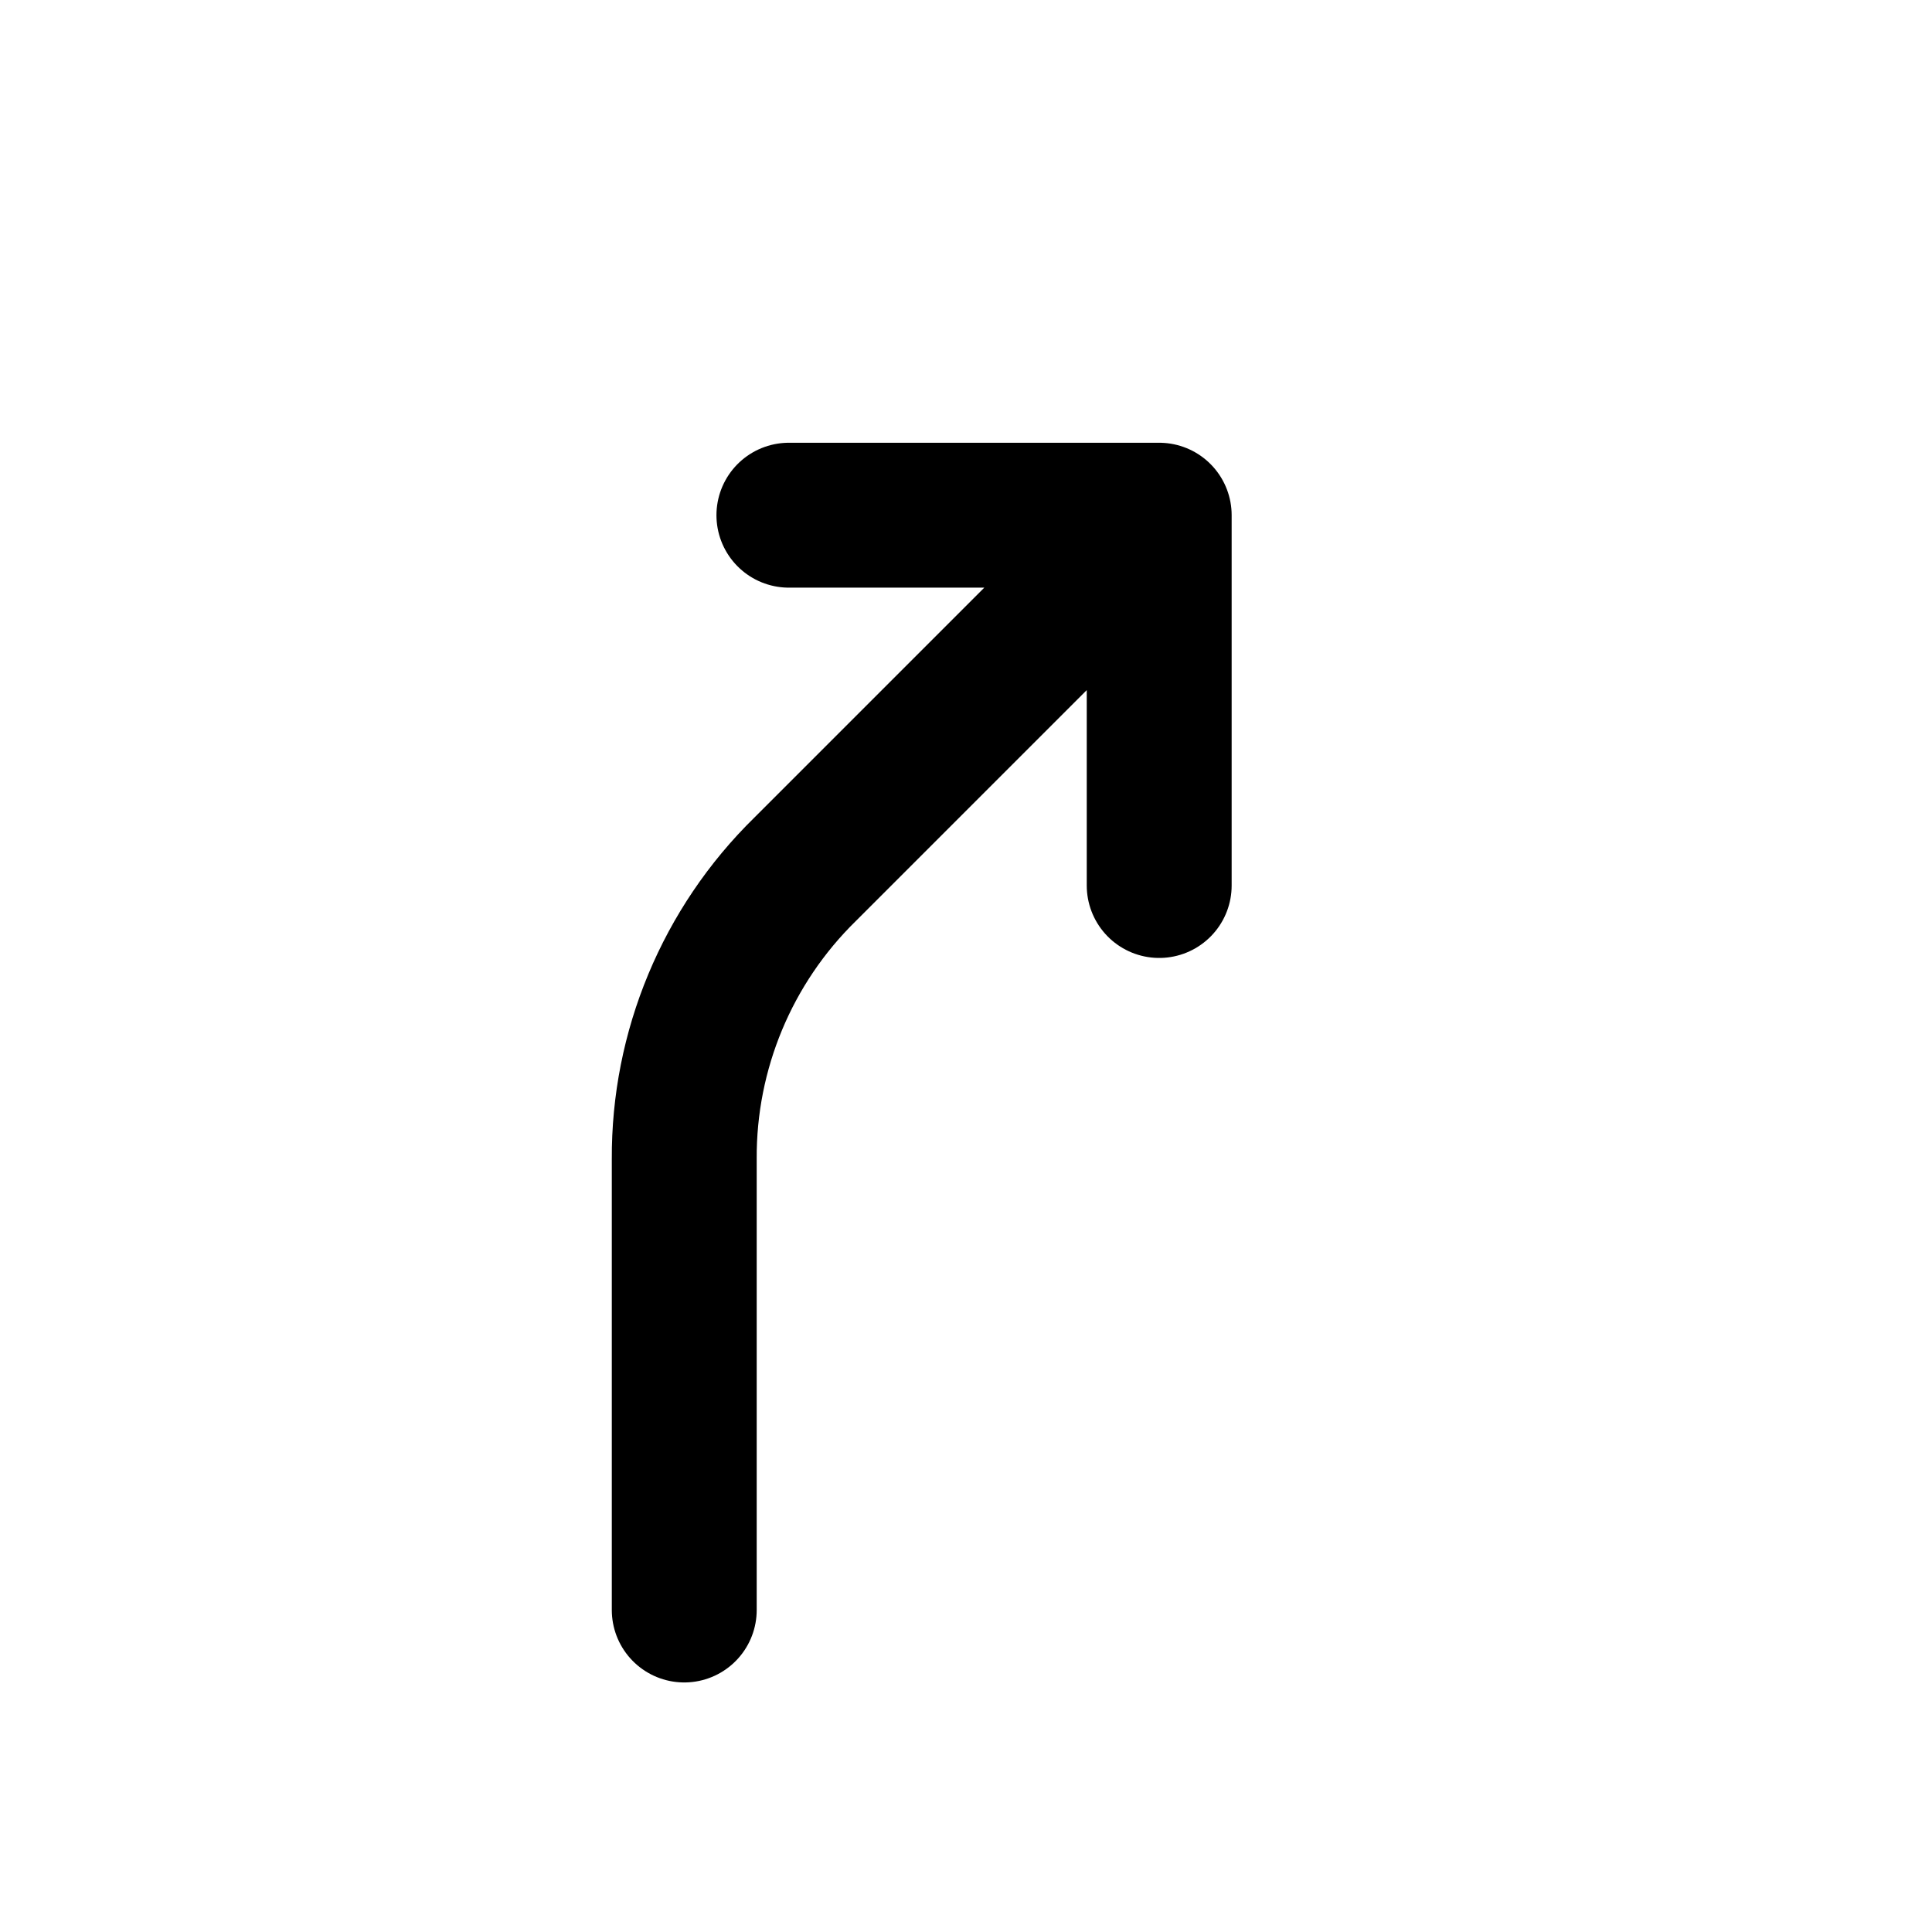
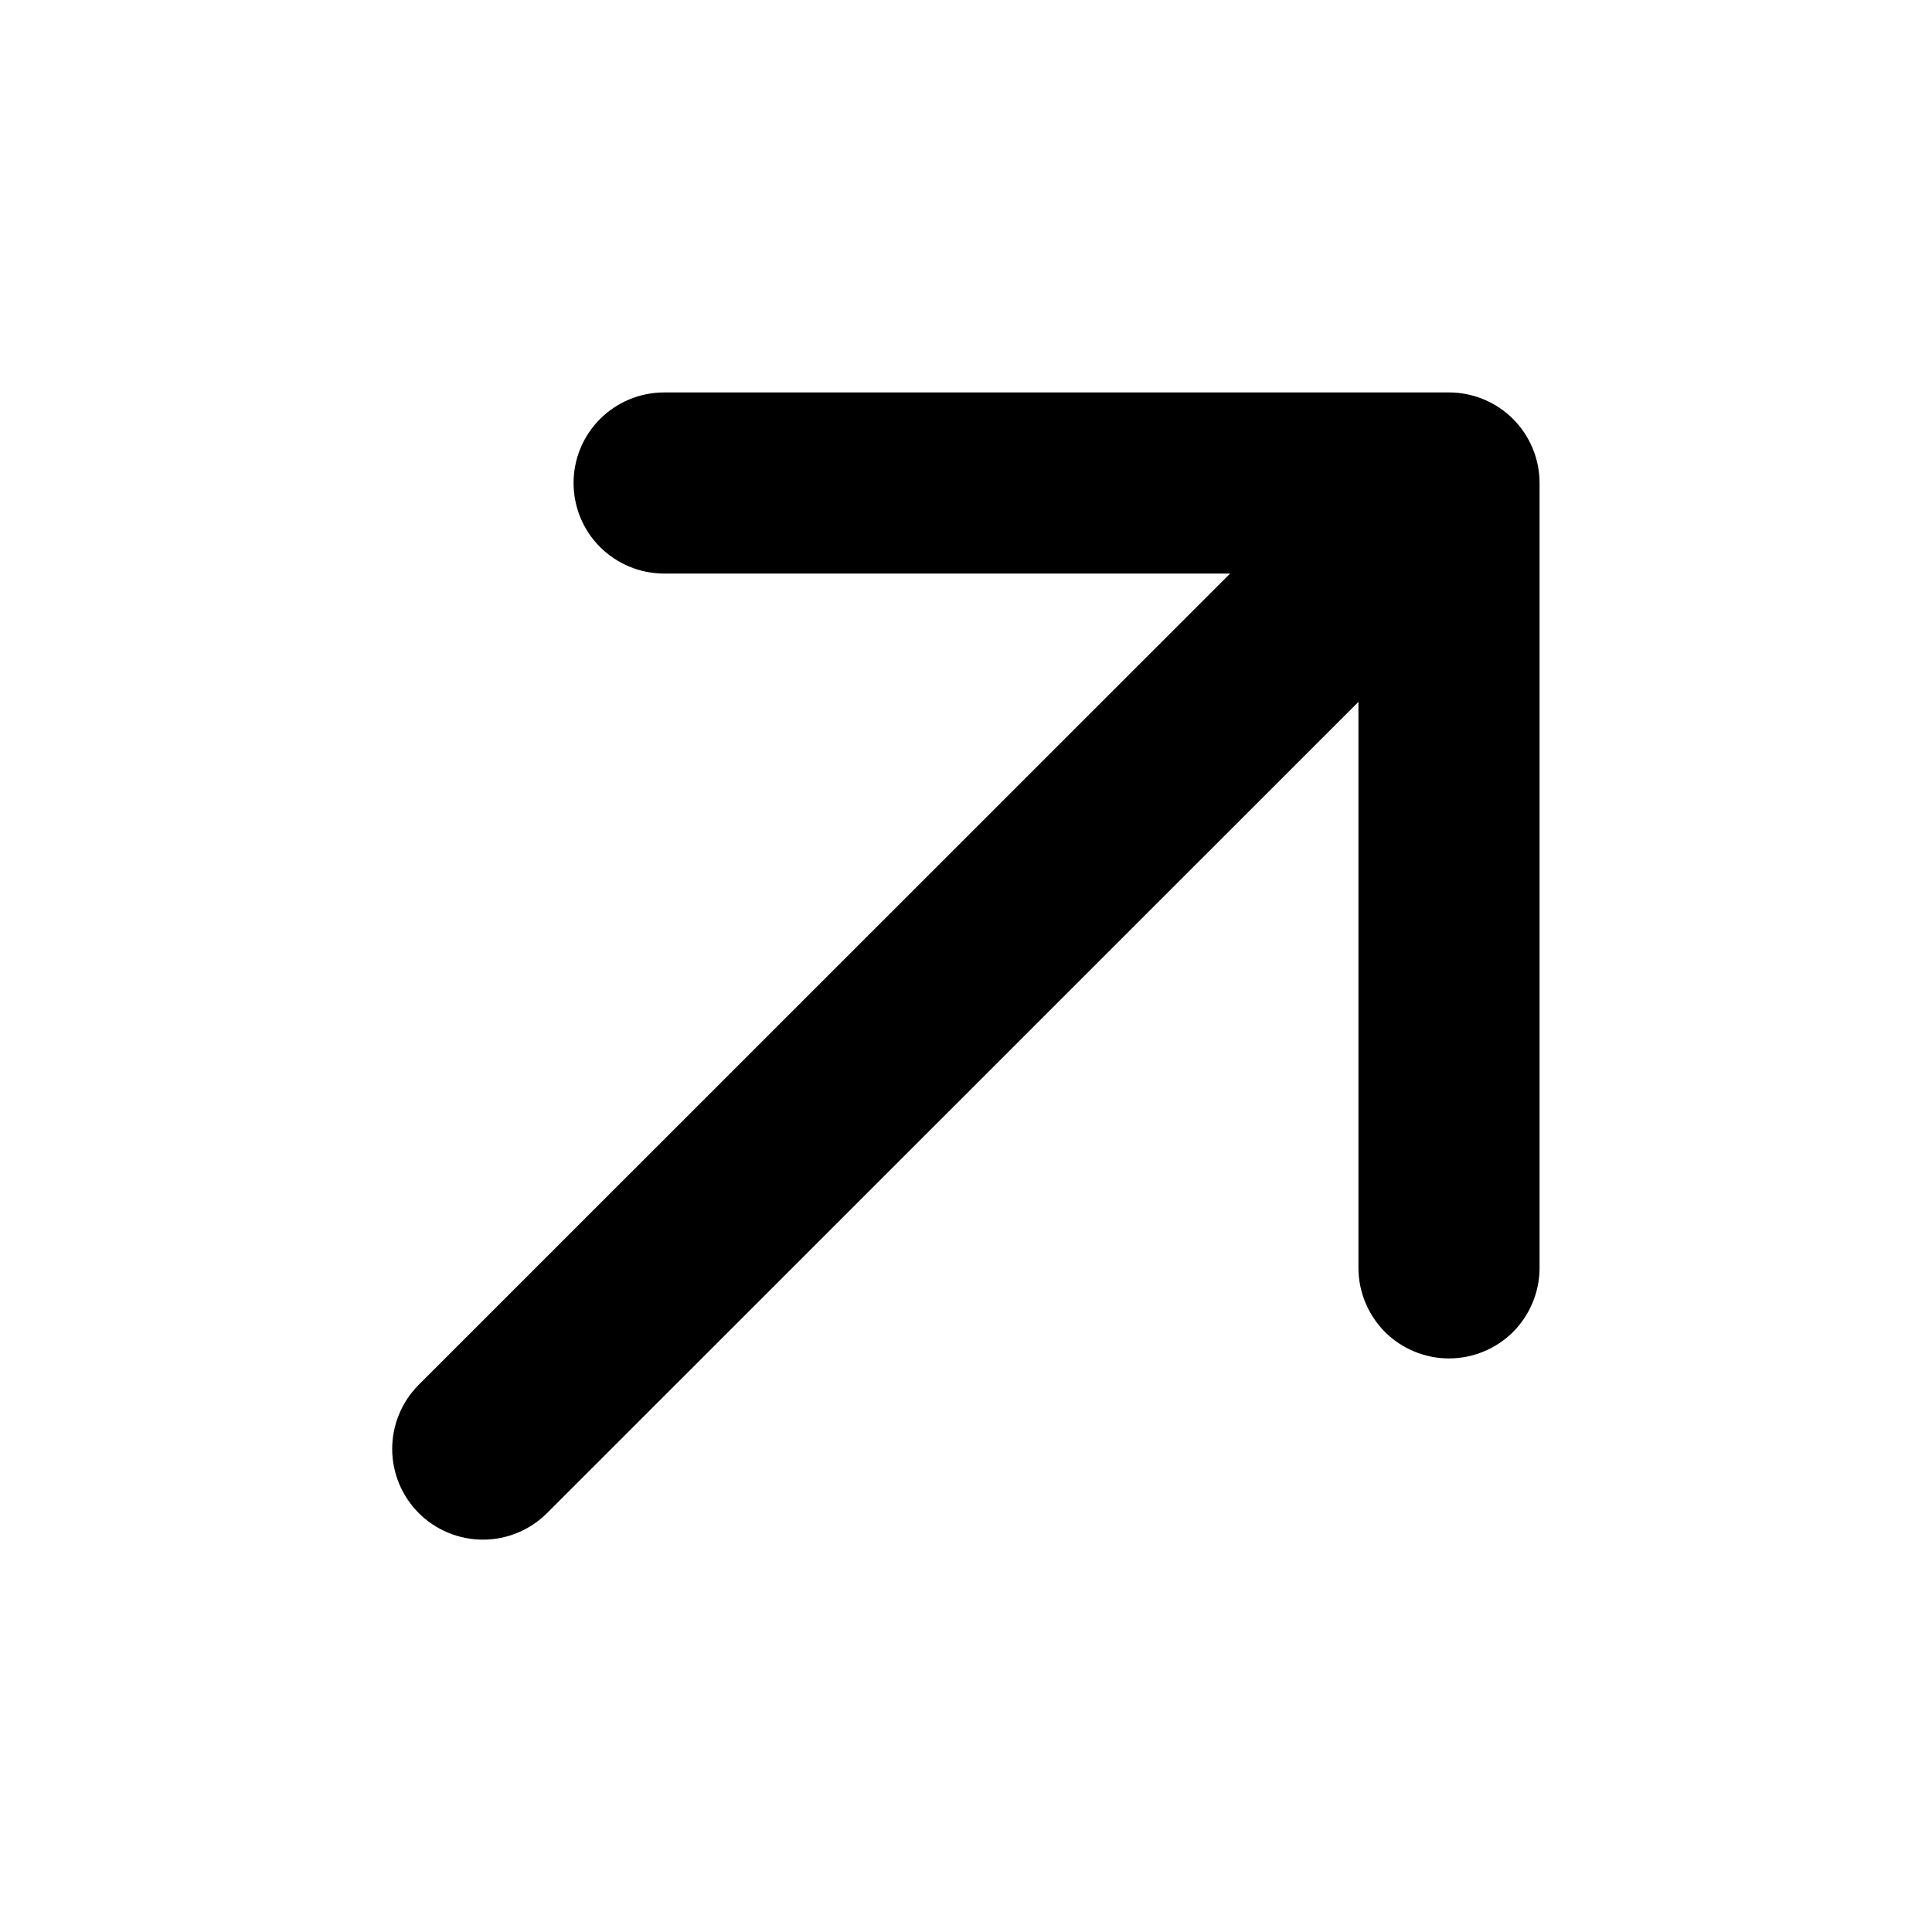
- <svg xmlns="http://www.w3.org/2000/svg" viewBox="0 0 24 24" fill="none" stroke="currentColor" stroke-width="1.8" stroke-linecap="round" stroke-linejoin="round">
-   <path d="M8.5 20v-5.6a5 5 0 0 1 1.5-3.6l4.4-4.4M14.4 6.4H9.8M14.4 6.4V11" />
+ <svg xmlns="http://www.w3.org/2000/svg" viewBox="0 0 24 24" fill="none">
+   <path d="M19.125 6V15.75C19.125 16.048 19.006 16.334 18.796 16.546C18.584 16.756 18.298 16.875 18 16.875C17.702 16.875 17.415 16.756 17.204 16.546C16.994 16.334 16.875 16.048 16.875 15.75V8.719L6.796 18.796C6.585 19.007 6.298 19.126 5.999 19.126C5.7 19.126 5.413 19.007 5.202 18.796C4.991 18.585 4.872 18.298 4.872 17.999C4.872 17.7 4.991 17.413 5.202 17.202L15.281 7.125H8.25C7.952 7.125 7.665 7.006 7.454 6.795C7.243 6.585 7.125 6.298 7.125 6C7.125 5.702 7.243 5.415 7.454 5.205C7.665 4.994 7.952 4.875 8.25 4.875H18C18.298 4.875 18.584 4.994 18.796 5.205C19.006 5.415 19.125 5.702 19.125 6Z" fill="currentColor" />
</svg>
